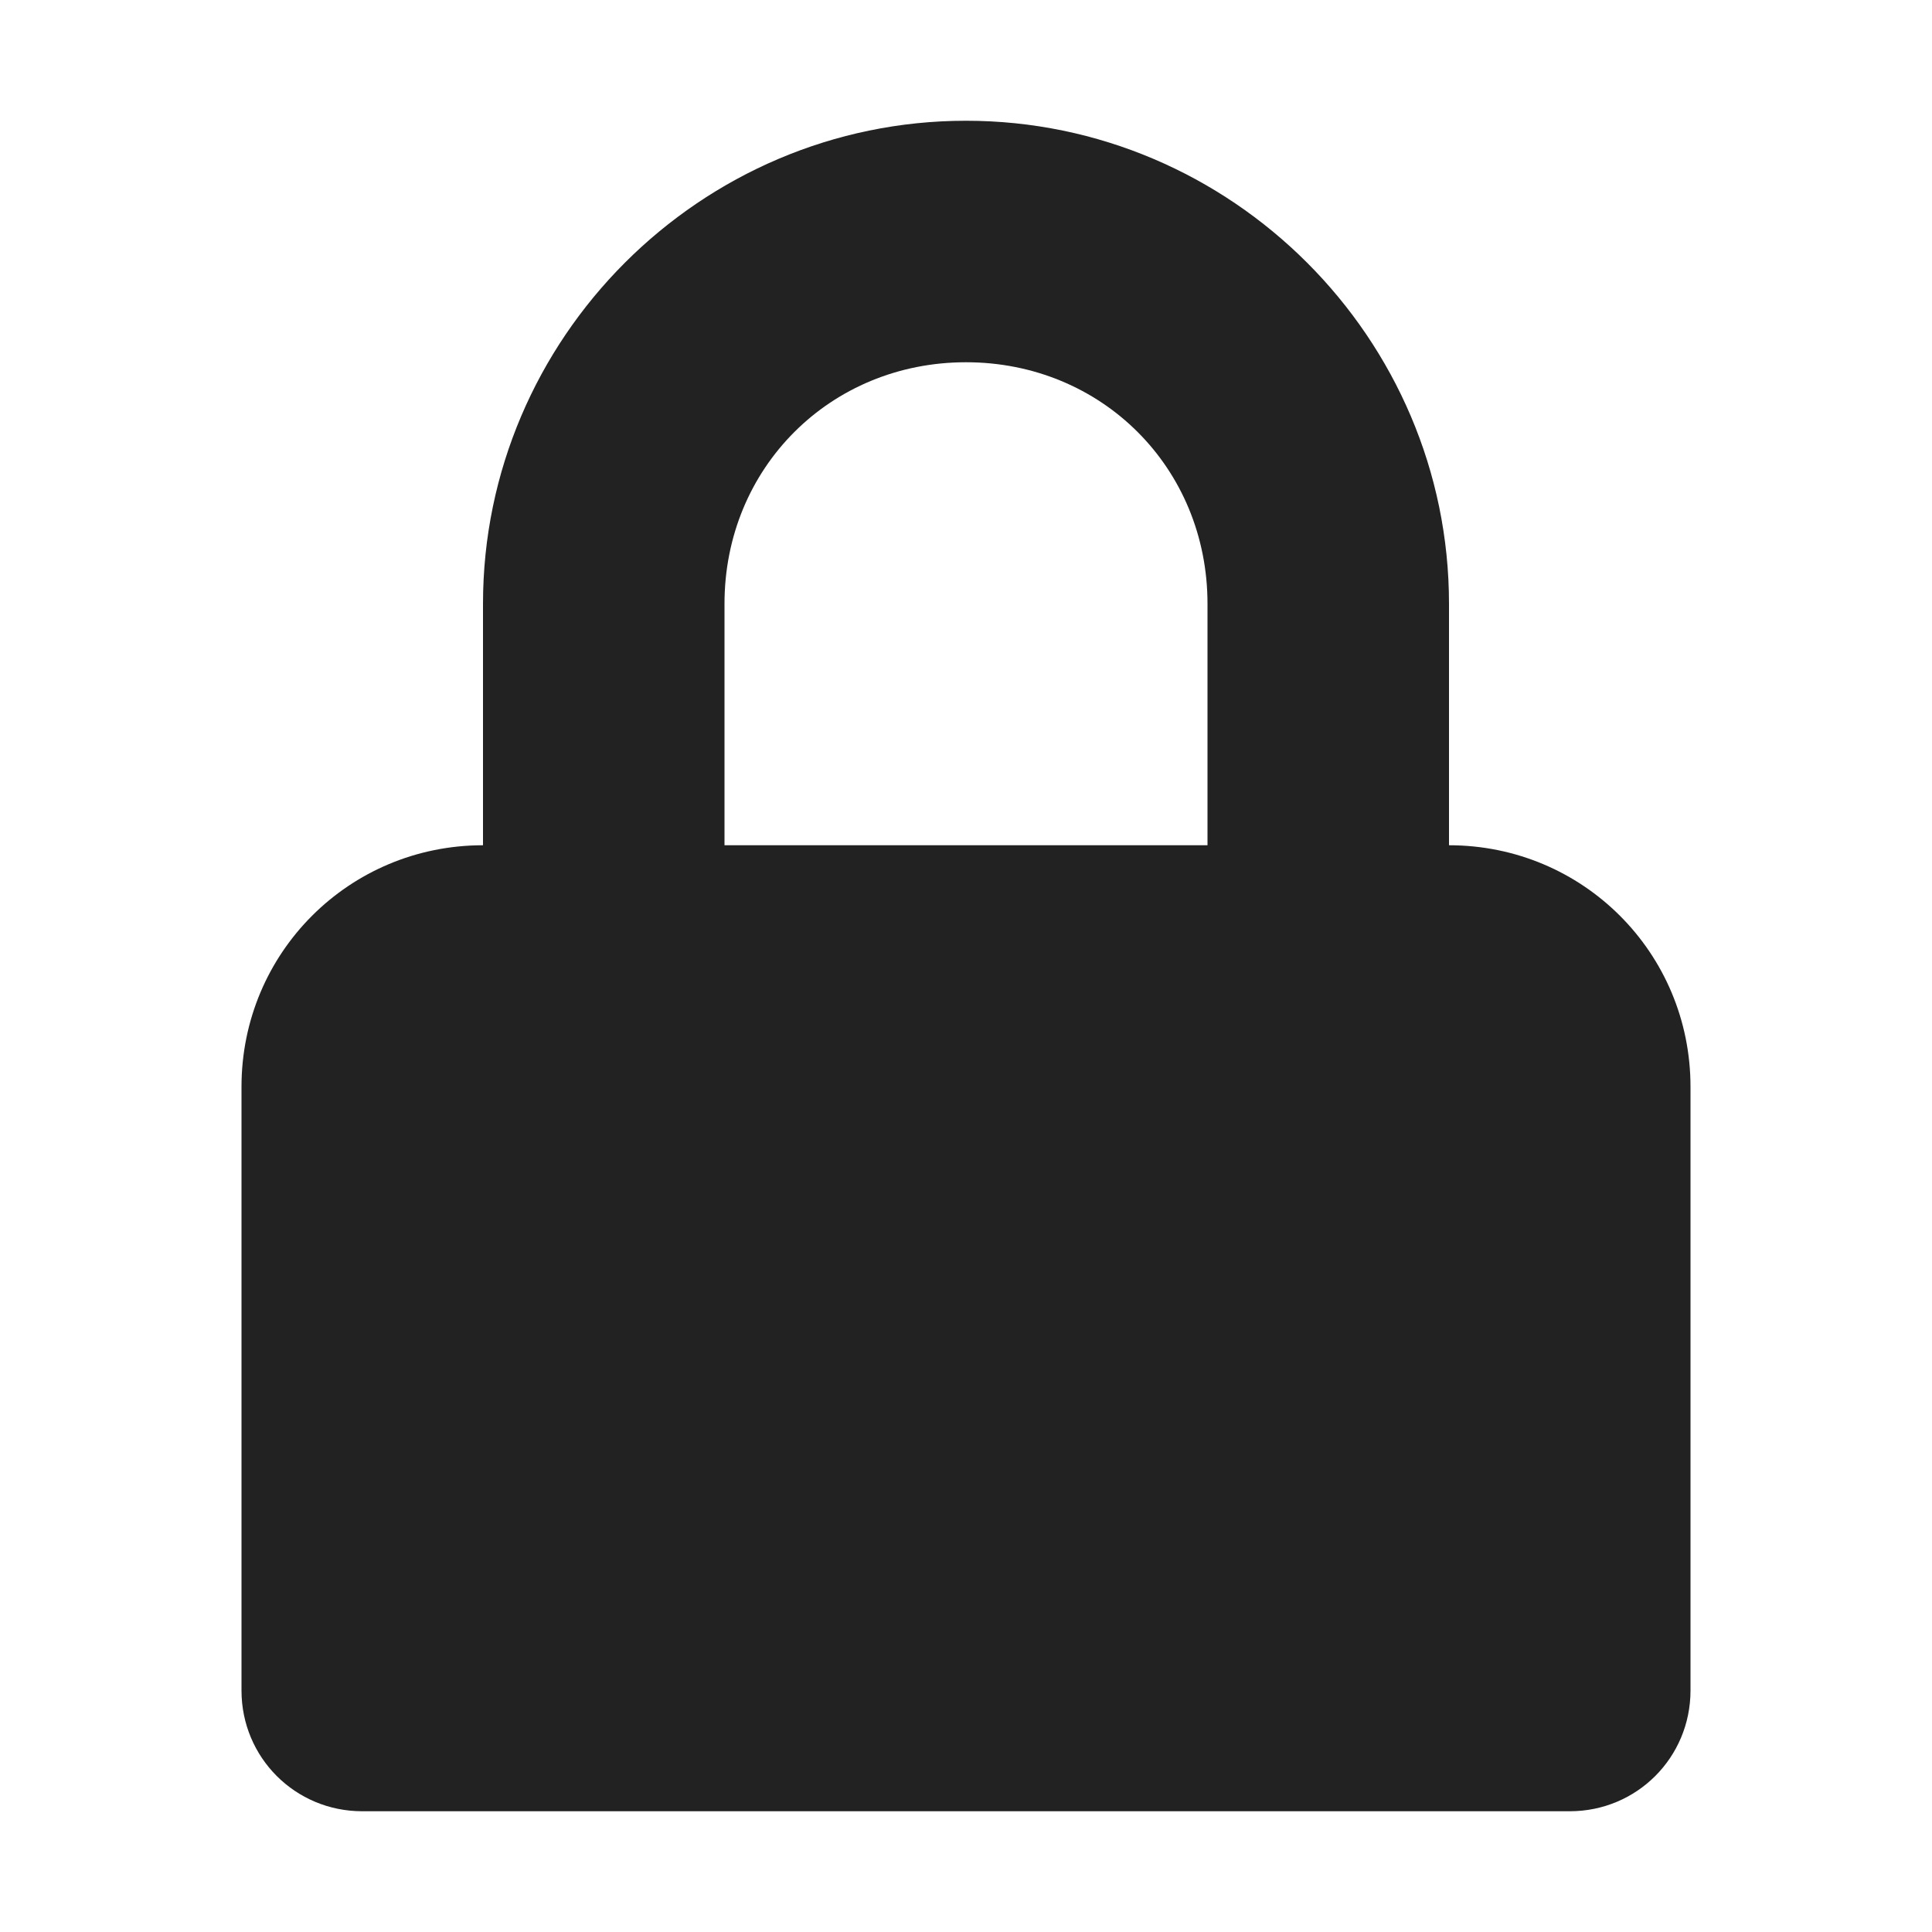
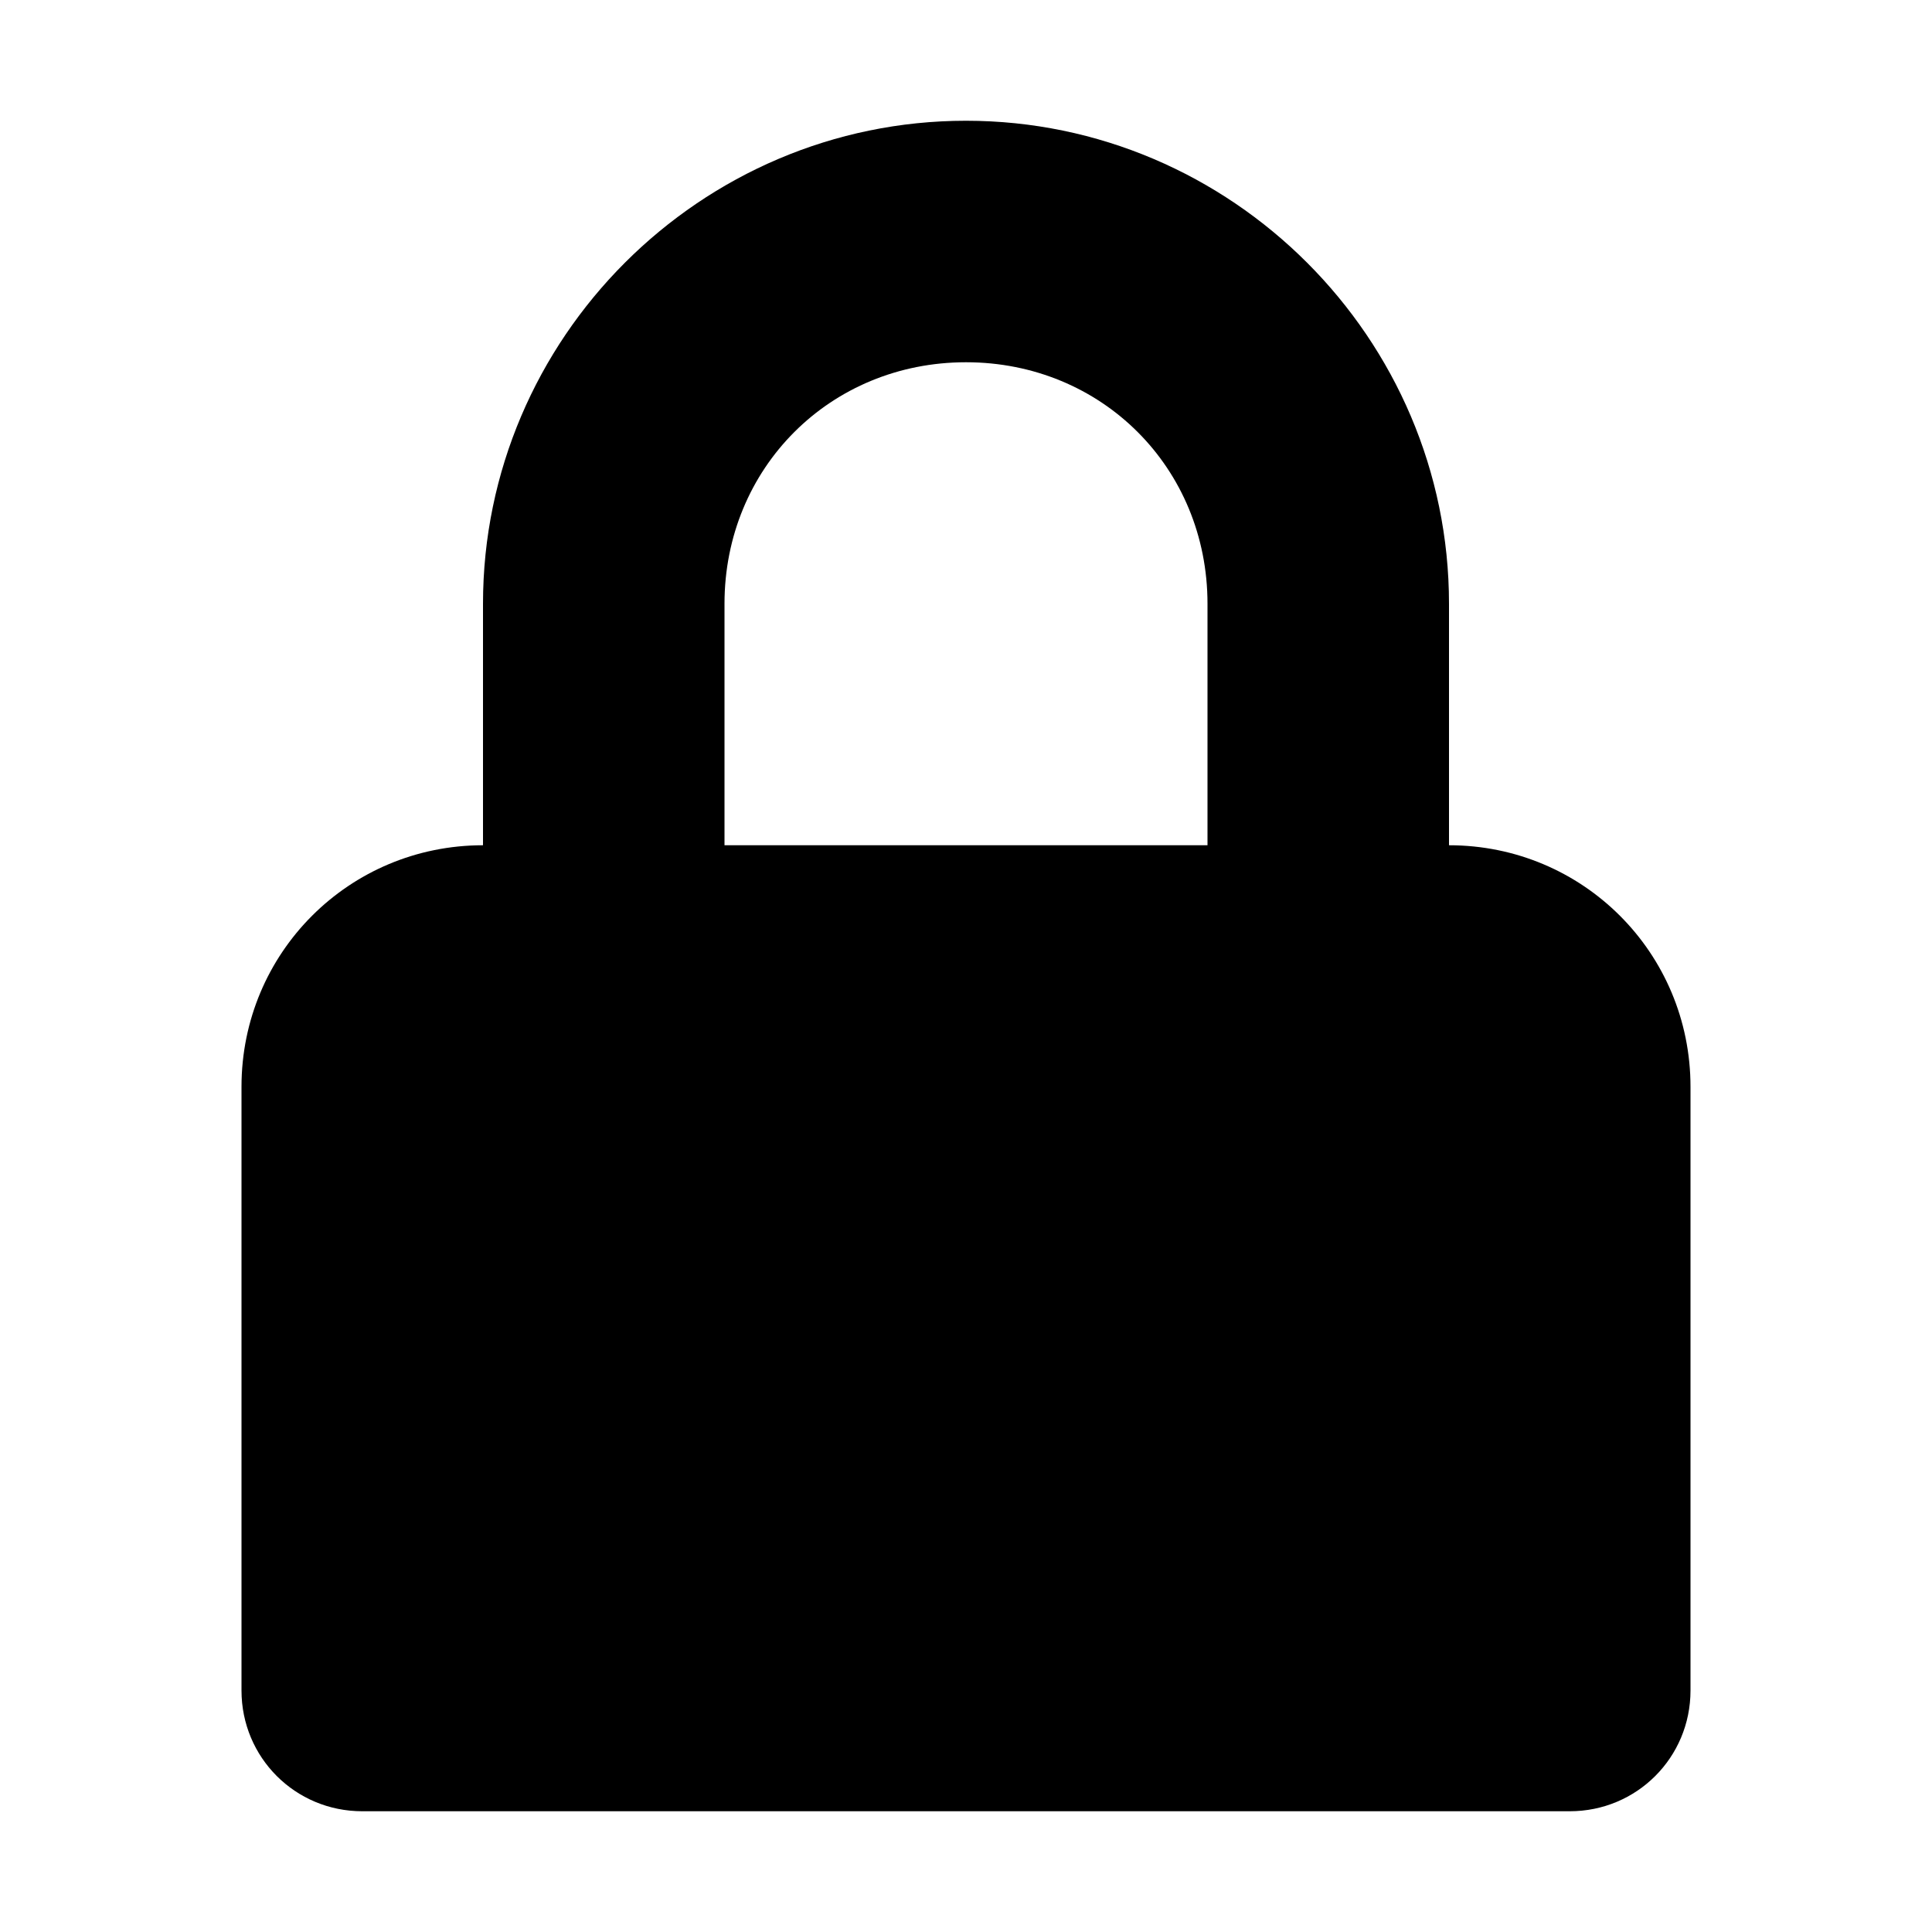
<svg xmlns="http://www.w3.org/2000/svg" height="16px" viewBox="0 0 16 16" width="16px">
-   <path d="m 8 1 c -2.199 0 -4 1.801 -4 4 v 2 c -1.109 0 -2 0.891 -2 2 v 5 c 0 0.555 0.445 1 1 1 h 10 c 0.555 0 1 -0.445 1 -1 v -5 c 0 -1.109 -0.891 -2 -2 -2 v -2 c 0 -2.199 -1.801 -4 -4 -4 z m 0 2 c 1.125 0 2 0.875 2 2 v 2 h -4 v -2 c 0 -1.125 0.875 -2 2 -2 z m 0 0" fill="#222222" />
+   <path d="m 8 1 c -2.199 0 -4 1.801 -4 4 v 2 c -1.109 0 -2 0.891 -2 2 v 5 c 0 0.555 0.445 1 1 1 h 10 c 0.555 0 1 -0.445 1 -1 v -5 c 0 -1.109 -0.891 -2 -2 -2 v -2 c 0 -2.199 -1.801 -4 -4 -4 z m 0 2 c 1.125 0 2 0.875 2 2 v 2 h -4 v -2 c 0 -1.125 0.875 -2 2 -2 z m 0 0" />
</svg>
